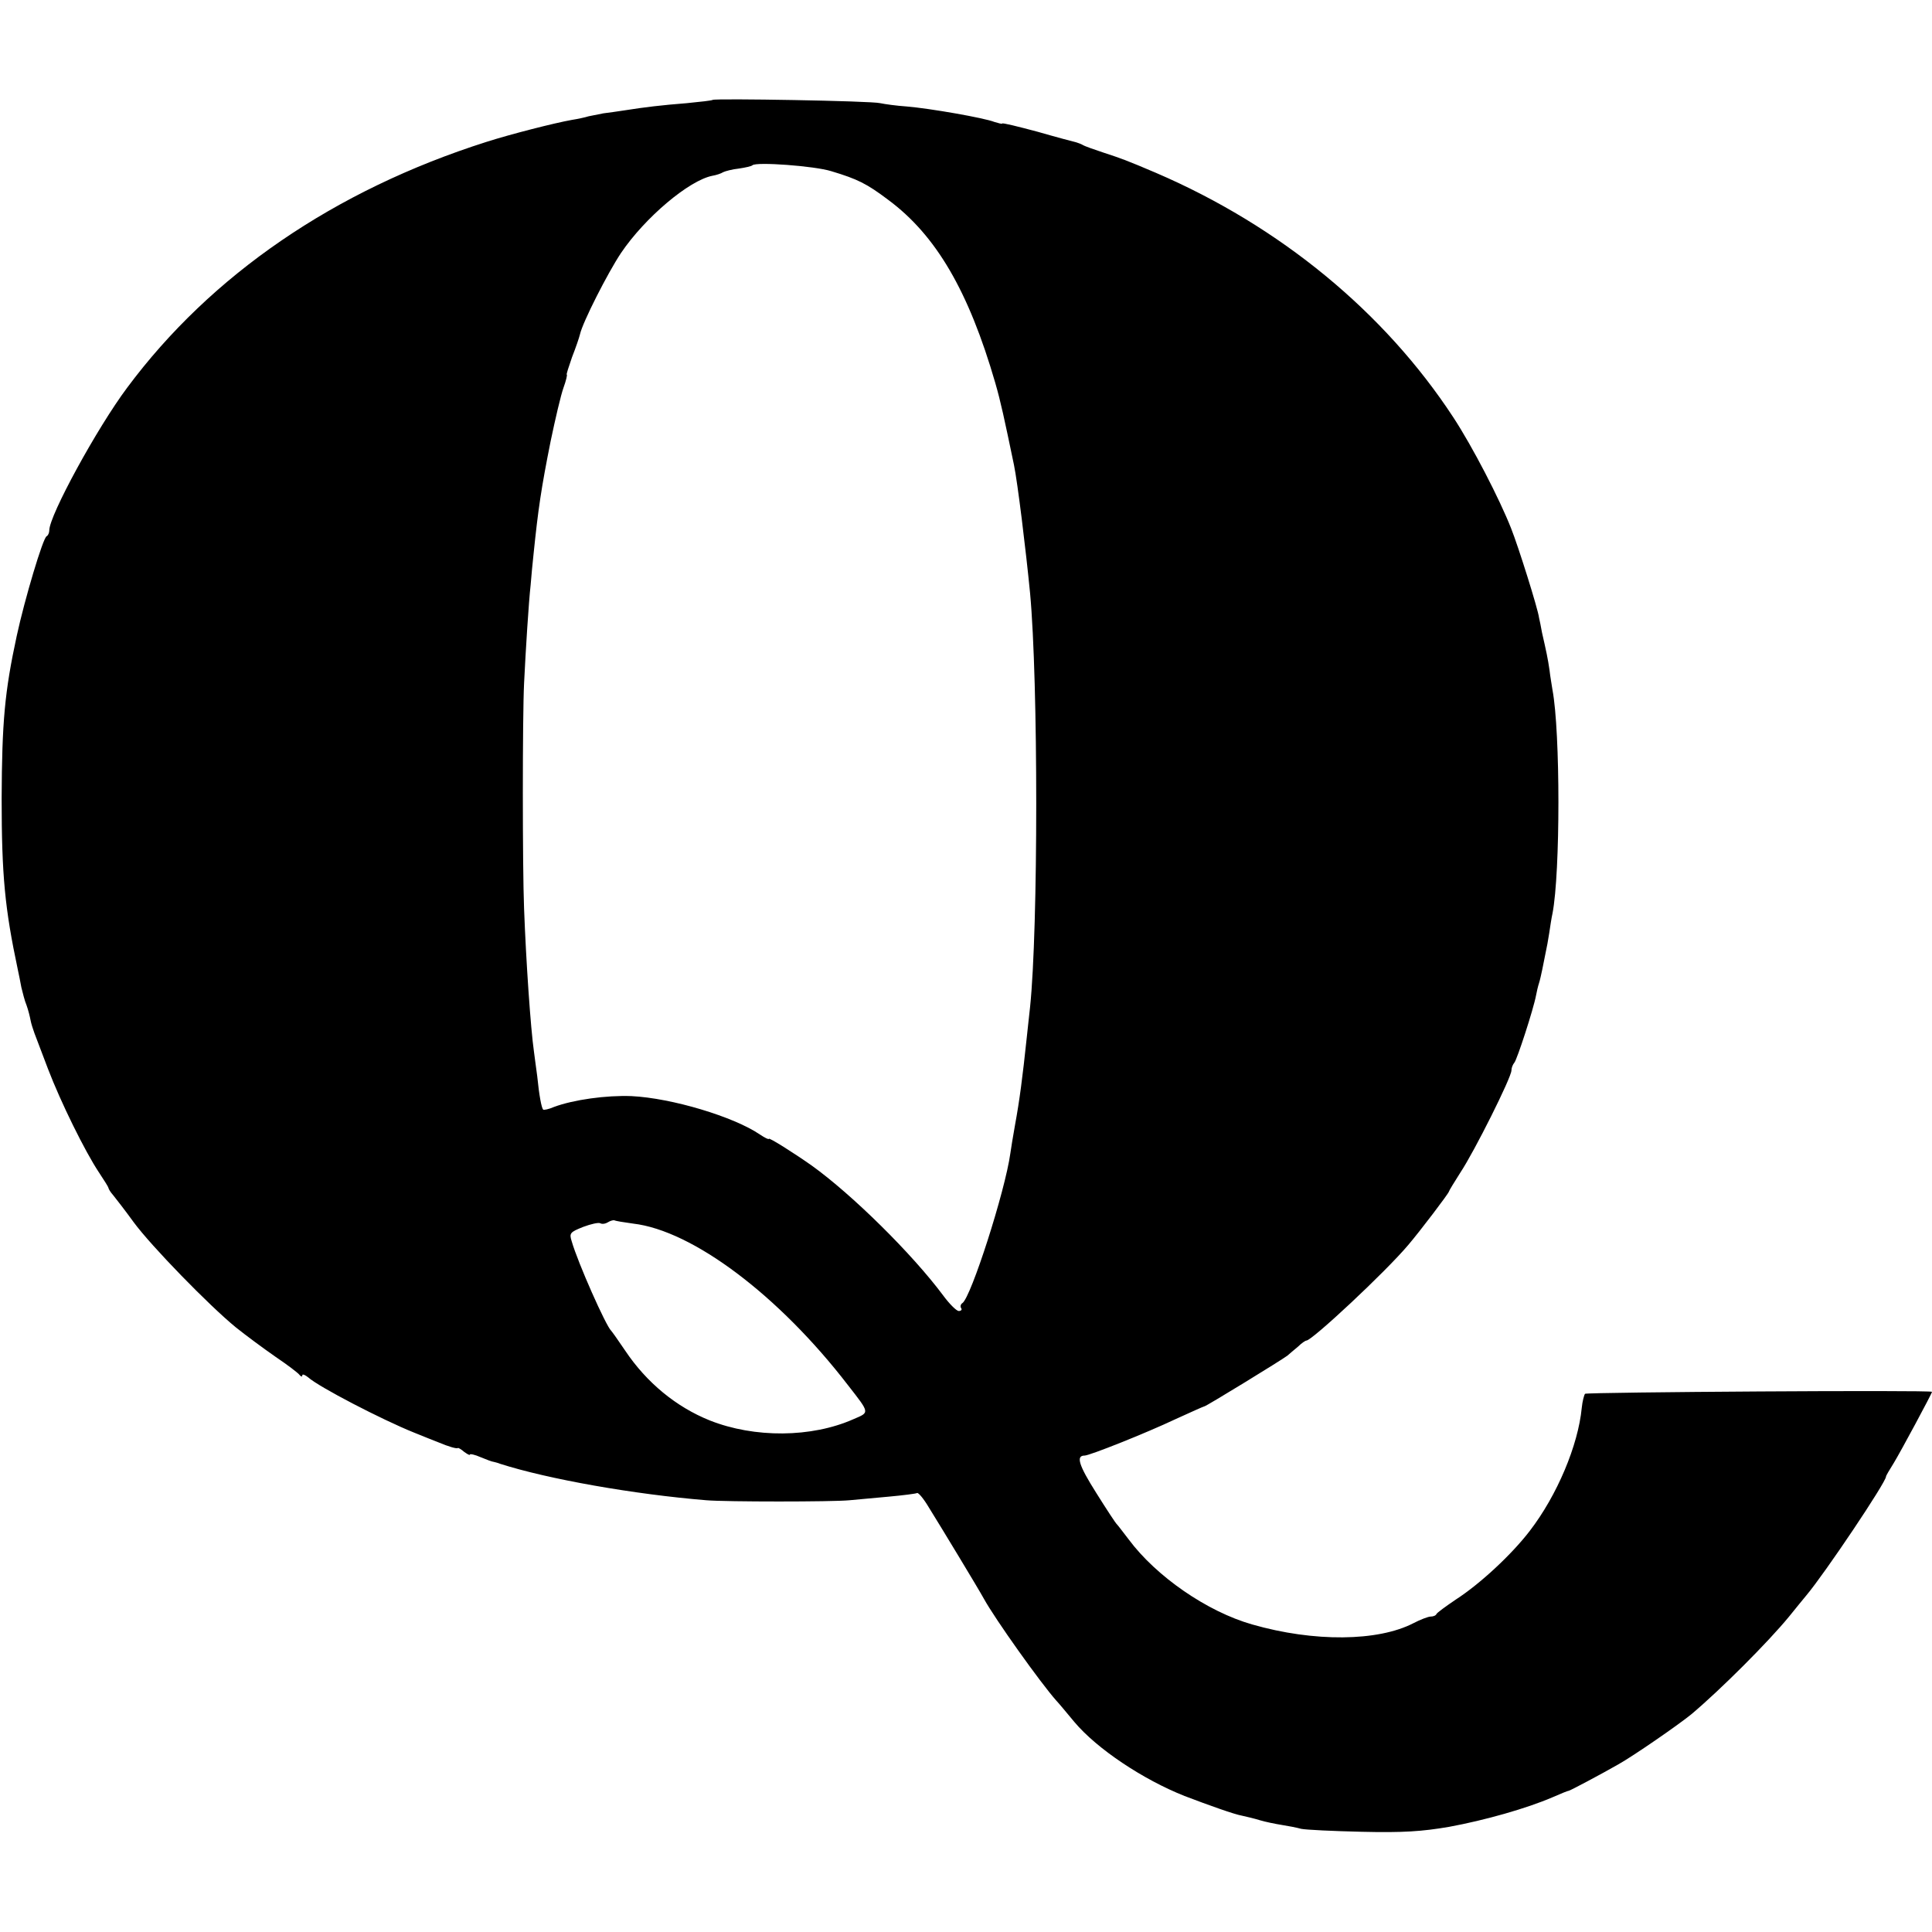
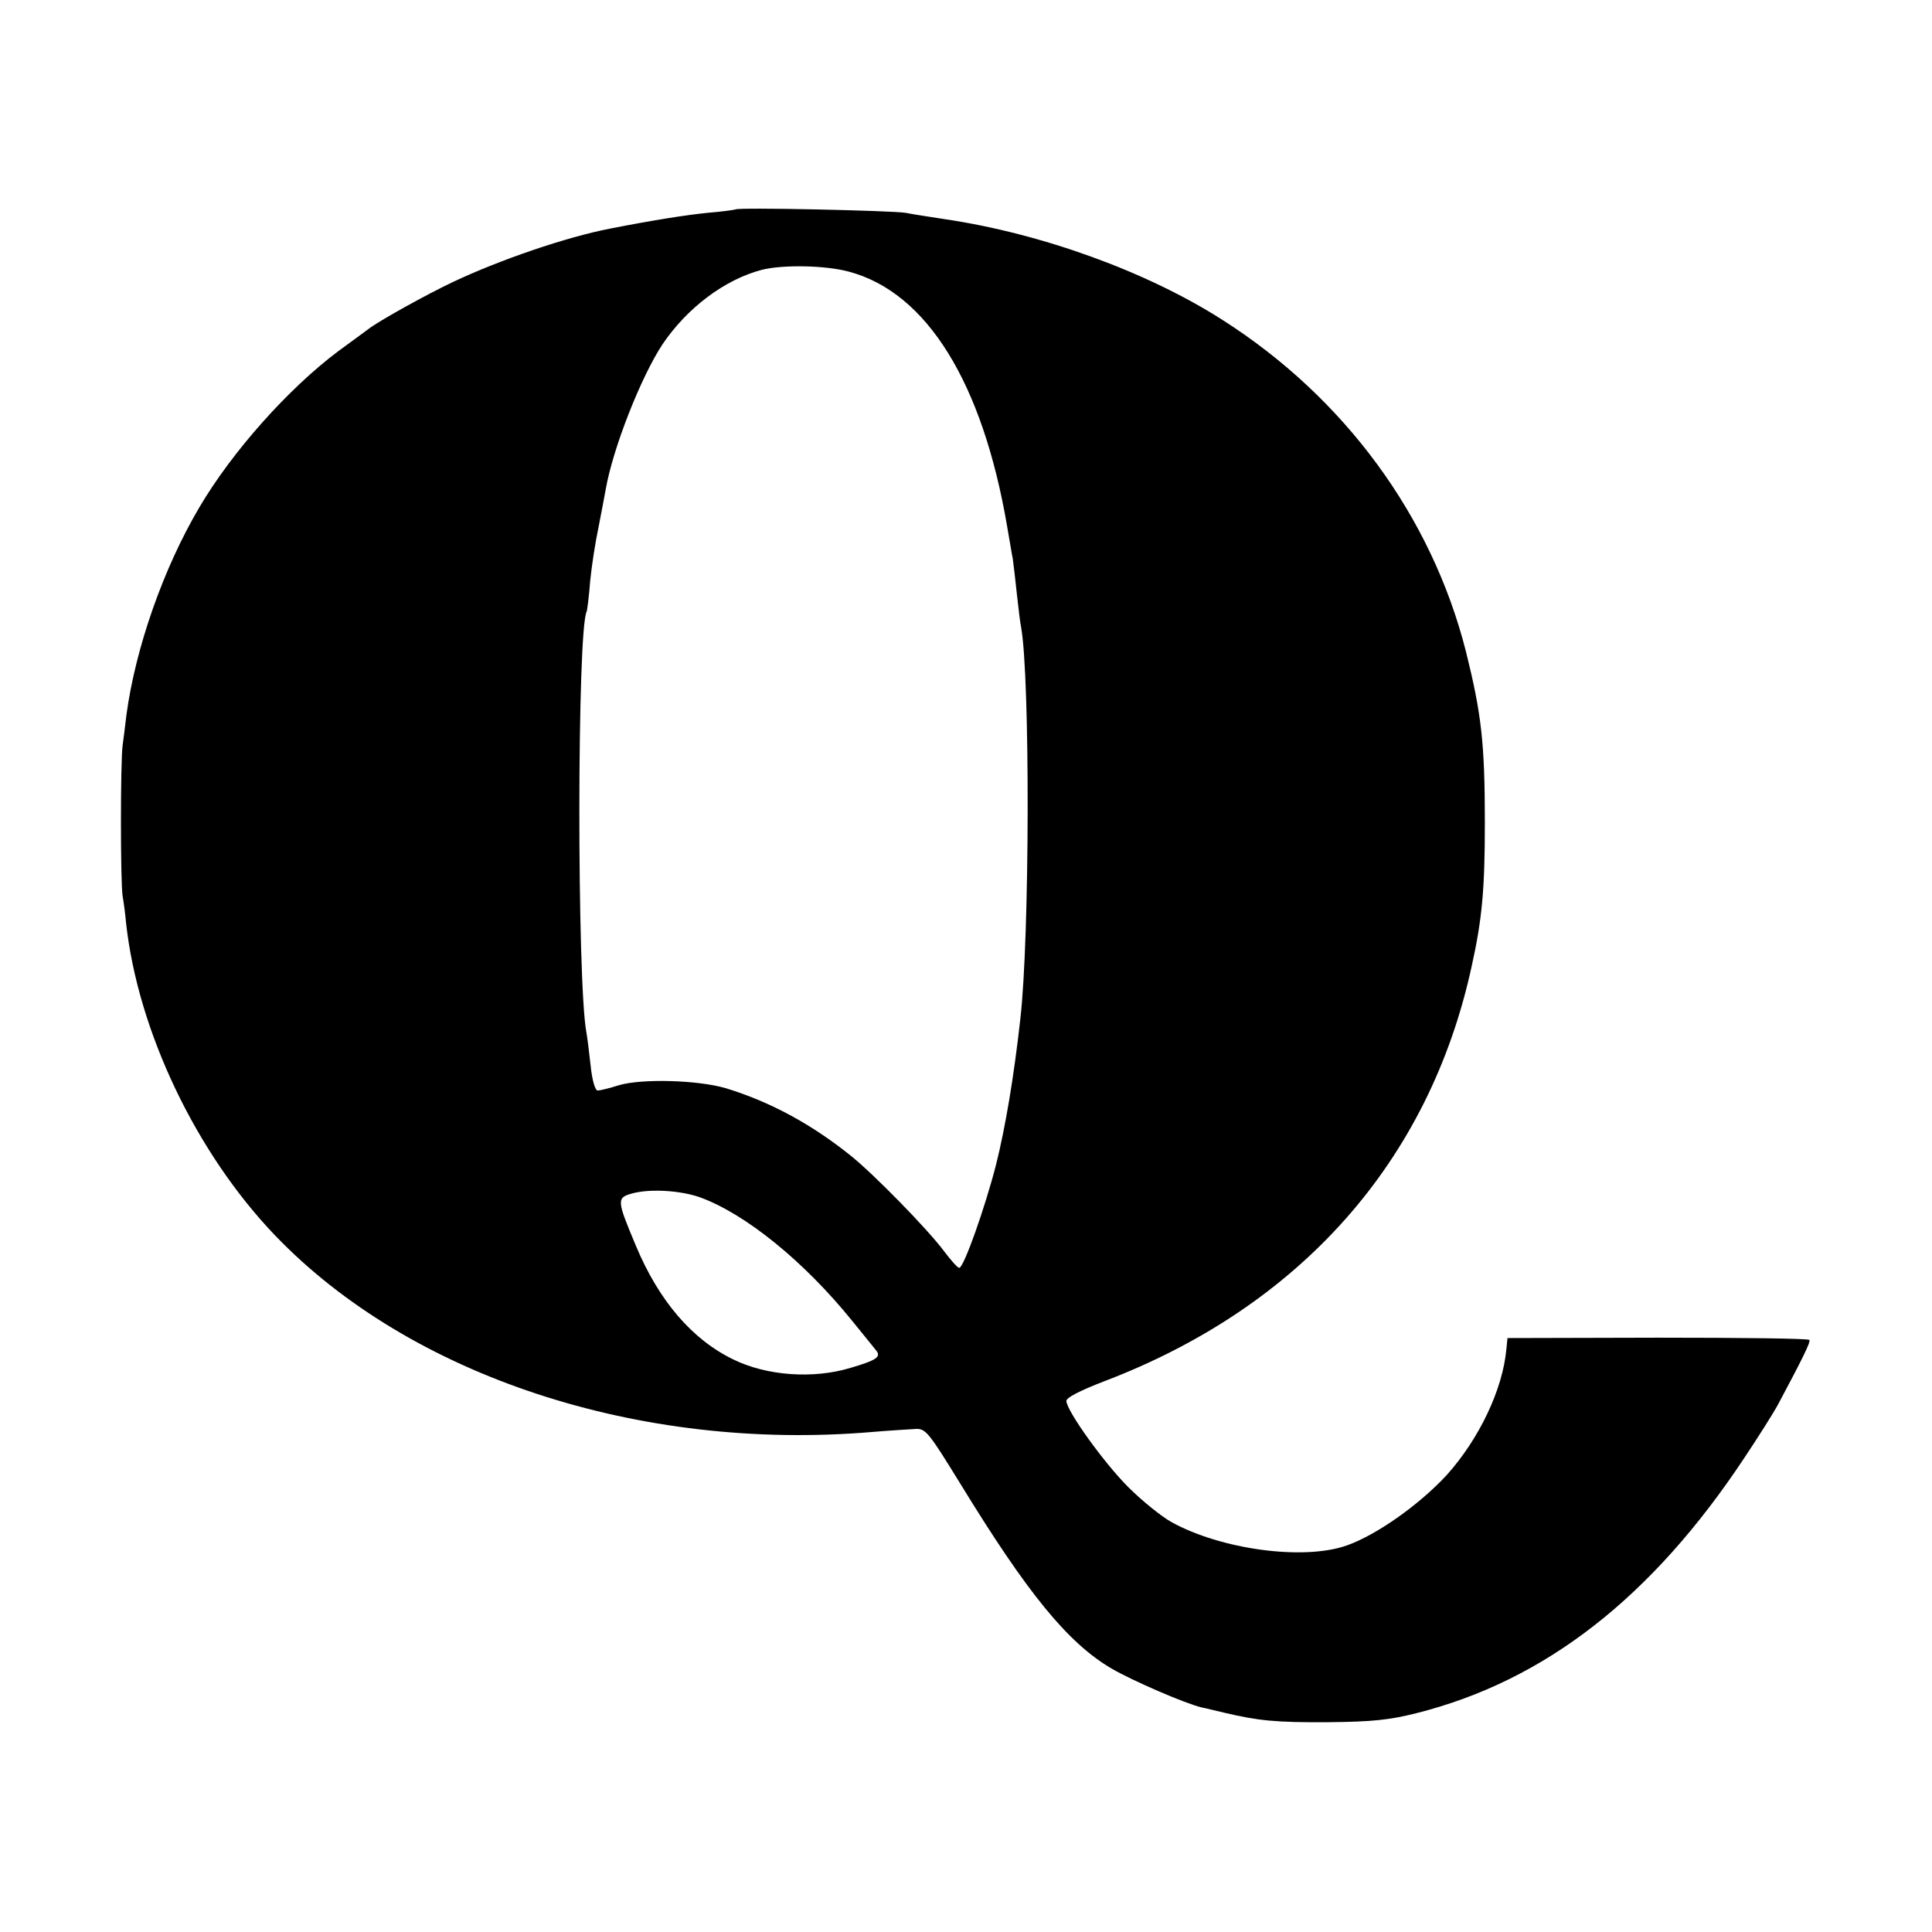
- <svg xmlns="http://www.w3.org/2000/svg" version="1.0" width="588pt" height="588pt" viewBox="0 0 588 588" preserveAspectRatio="xMidYMid meet">
-   <g transform="translate(0,588) scale(0.1,-0.1)" fill="#000000" stroke="none">
-     <path d="M2169 5576 c-2 -2 -38 -6 -79 -10 -76 -6 -127 -12 -190 -22 -19 -3 -48 -7 -64 -9 -15 -3 -35 -7 -45 -9 -9 -3 -32 -8 -51 -11 -51 -9 -185 -43 -260 -67 -462 -147 -838 -405 -1093 -748 -92 -123 -237 -389 -237 -434 0 -8 -4 -16 -8 -18 -11 -4 -67 -192 -91 -303 -37 -171 -45 -263 -46 -495 0 -235 10 -336 49 -520 3 -14 8 -38 11 -55 4 -16 10 -41 16 -55 5 -14 10 -34 12 -45 2 -11 8 -29 12 -40 4 -11 23 -60 41 -108 39 -102 113 -252 155 -315 16 -24 29 -45 29 -47 0 -3 6 -13 14 -22 8 -10 37 -47 63 -83 53 -72 229 -253 311 -320 30 -24 84 -64 120 -89 37 -25 70 -50 74 -56 4 -5 8 -6 8 -1 0 5 8 2 18 -6 32 -29 225 -129 322 -168 30 -12 64 -26 75 -30 31 -13 55 -20 59 -17 1 1 10 -4 19 -12 10 -7 17 -11 17 -8 0 3 15 0 33 -8 17 -7 35 -14 39 -14 4 -1 13 -3 20 -6 147 -47 408 -93 628 -111 59 -5 384 -5 435 0 22 2 76 7 120 11 44 4 83 9 86 11 4 2 20 -17 36 -44 38 -61 153 -251 167 -277 34 -62 173 -257 221 -311 6 -6 30 -35 55 -65 69 -82 209 -175 335 -225 76 -29 152 -56 175 -60 14 -3 39 -9 55 -14 17 -5 46 -11 65 -14 19 -3 46 -8 60 -12 14 -3 97 -7 185 -9 125 -3 183 1 265 15 109 20 236 56 315 90 25 11 47 20 50 20 5 1 94 48 150 80 45 25 184 121 223 153 89 75 233 219 297 297 20 25 44 54 53 65 57 68 242 344 242 361 0 3 11 21 24 42 19 31 116 211 116 216 0 6 -1050 -1 -1056 -6 -3 -4 -8 -23 -10 -43 -11 -114 -75 -266 -158 -374 -55 -72 -152 -162 -225 -209 -31 -21 -57 -40 -59 -44 -2 -5 -10 -8 -18 -8 -7 0 -31 -9 -52 -20 -108 -56 -303 -58 -491 -4 -137 39 -292 146 -376 259 -17 22 -32 42 -35 45 -4 3 -32 46 -64 97 -53 84 -62 113 -35 113 15 0 186 68 277 111 46 21 86 39 88 39 5 0 235 141 252 154 7 6 22 19 33 28 10 10 22 18 25 18 17 0 241 209 310 291 35 41 124 158 124 163 0 2 16 28 35 58 42 63 155 289 155 310 0 8 4 18 9 24 8 9 58 162 66 205 2 11 6 28 9 37 3 9 7 28 10 42 3 14 7 36 10 50 3 13 8 40 11 60 3 20 7 47 10 60 24 124 24 552 0 680 -2 14 -7 41 -9 60 -5 35 -10 58 -23 115 -3 17 -7 37 -9 45 -3 26 -63 217 -85 272 -35 89 -117 248 -176 338 -209 319 -526 581 -905 744 -89 38 -106 44 -158 61 -30 10 -59 20 -65 24 -5 3 -14 6 -20 8 -5 1 -58 15 -117 32 -60 16 -108 28 -108 25 0 -2 -11 1 -24 5 -30 12 -195 41 -267 47 -30 2 -66 7 -80 10 -26 7 -504 15 -510 10z m361 -217 c80 -24 108 -38 173 -87 146 -108 245 -278 326 -557 17 -59 27 -106 57 -250 11 -53 36 -257 49 -390 25 -269 25 -1020 0 -1260 -3 -25 -7 -66 -10 -92 -13 -123 -22 -192 -36 -268 -6 -33 -12 -71 -14 -85 -16 -116 -120 -439 -146 -456 -5 -3 -7 -10 -4 -15 4 -5 0 -9 -7 -9 -7 0 -29 22 -48 48 -94 126 -276 306 -400 395 -54 38 -130 86 -130 81 0 -3 -12 3 -27 13 -79 54 -268 111 -391 117 -77 3 -177 -11 -236 -33 -16 -7 -31 -10 -33 -8 -5 6 -12 42 -18 102 -4 28 -8 61 -10 75 -10 70 -24 273 -30 435 -5 125 -5 585 0 685 5 103 14 246 20 300 2 25 6 68 9 95 14 136 23 198 52 343 14 67 31 140 39 162 8 22 12 40 10 40 -2 0 6 24 16 53 11 28 22 60 24 69 8 37 85 188 125 248 73 108 207 221 278 235 12 2 27 7 33 11 6 3 28 9 48 11 20 3 38 7 41 10 11 11 189 -2 240 -18z m-603 -3203 c181 -21 444 -219 654 -492 67 -86 66 -82 17 -103 -128 -57 -302 -58 -438 -4 -102 41 -192 115 -257 212 -21 31 -40 58 -43 61 -16 15 -101 206 -120 272 -8 25 -5 28 35 44 24 9 47 14 52 11 5 -3 15 -2 23 3 8 5 17 7 20 6 3 -2 28 -6 57 -10z" />
+ <svg xmlns="http://www.w3.org/2000/svg" version="1.0" width="512pt" height="512pt" viewBox="0 0 512 512" preserveAspectRatio="xMidYMid meet">
+   <g transform="translate(0,512) scale(0.1,-0.1)" fill="#000000" stroke="none">
+     <path d="M1949 4565 c-2 -1 -35 -6 -74 -9 -58 -6 -142 -19 -259 -42 -114 -22 -290 -82 -415 -141 -68 -32 -200 -105 -226 -126 -5 -4 -41 -30 -79 -58 -132 -99 -281 -266 -368 -414 -95 -161 -169 -372 -193 -550 -3 -28 -8 -64 -10 -80 -6 -43 -6 -364 0 -400 3 -16 7 -48 9 -70 31 -286 185 -610 395 -829 358 -373 965 -573 1581 -521 47 4 98 7 115 8 28 2 35 -7 120 -145 178 -291 285 -422 401 -490 57 -33 196 -93 239 -103 11 -2 38 -9 60 -14 89 -21 136 -26 275 -25 116 1 163 6 234 24 341 86 624 307 869 677 36 54 76 117 89 141 64 120 87 166 83 171 -2 4 -183 6 -402 6 l-398 -1 -3 -30 c-10 -107 -72 -237 -158 -333 -74 -80 -188 -160 -266 -187 -115 -40 -332 -10 -463 62 -27 15 -79 57 -115 93 -64 64 -162 200 -164 228 -1 9 37 28 99 52 521 198 863 584 975 1100 28 126 35 205 35 381 0 211 -9 288 -50 453 -91 359 -322 673 -645 879 -200 128 -479 229 -735 267 -38 6 -86 13 -105 17 -37 6 -445 15 -451 9z m301 -165 c206 -55 354 -294 419 -675 6 -33 12 -72 15 -86 2 -14 7 -57 11 -95 4 -38 9 -77 11 -86 24 -133 23 -821 -2 -1038 -17 -154 -40 -289 -64 -385 -29 -114 -86 -275 -98 -275 -4 0 -22 20 -40 44 -44 59 -185 203 -247 253 -106 85 -214 143 -331 179 -75 22 -223 26 -284 8 -25 -8 -50 -14 -56 -14 -7 0 -15 28 -19 68 -4 37 -9 76 -11 86 -25 133 -25 1071 1 1116 1 3 6 39 9 80 4 41 14 105 22 142 7 37 16 82 19 100 19 110 94 300 151 386 65 96 164 171 263 197 56 14 169 12 231 -5z m-395 -2453 c121 -44 276 -170 403 -327 29 -36 58 -71 64 -79 14 -17 0 -26 -68 -46 -99 -30 -222 -21 -310 22 -110 53 -198 156 -259 302 -51 122 -52 127 -7 139 48 12 126 7 177 -11z" />
  </g>
</svg>
